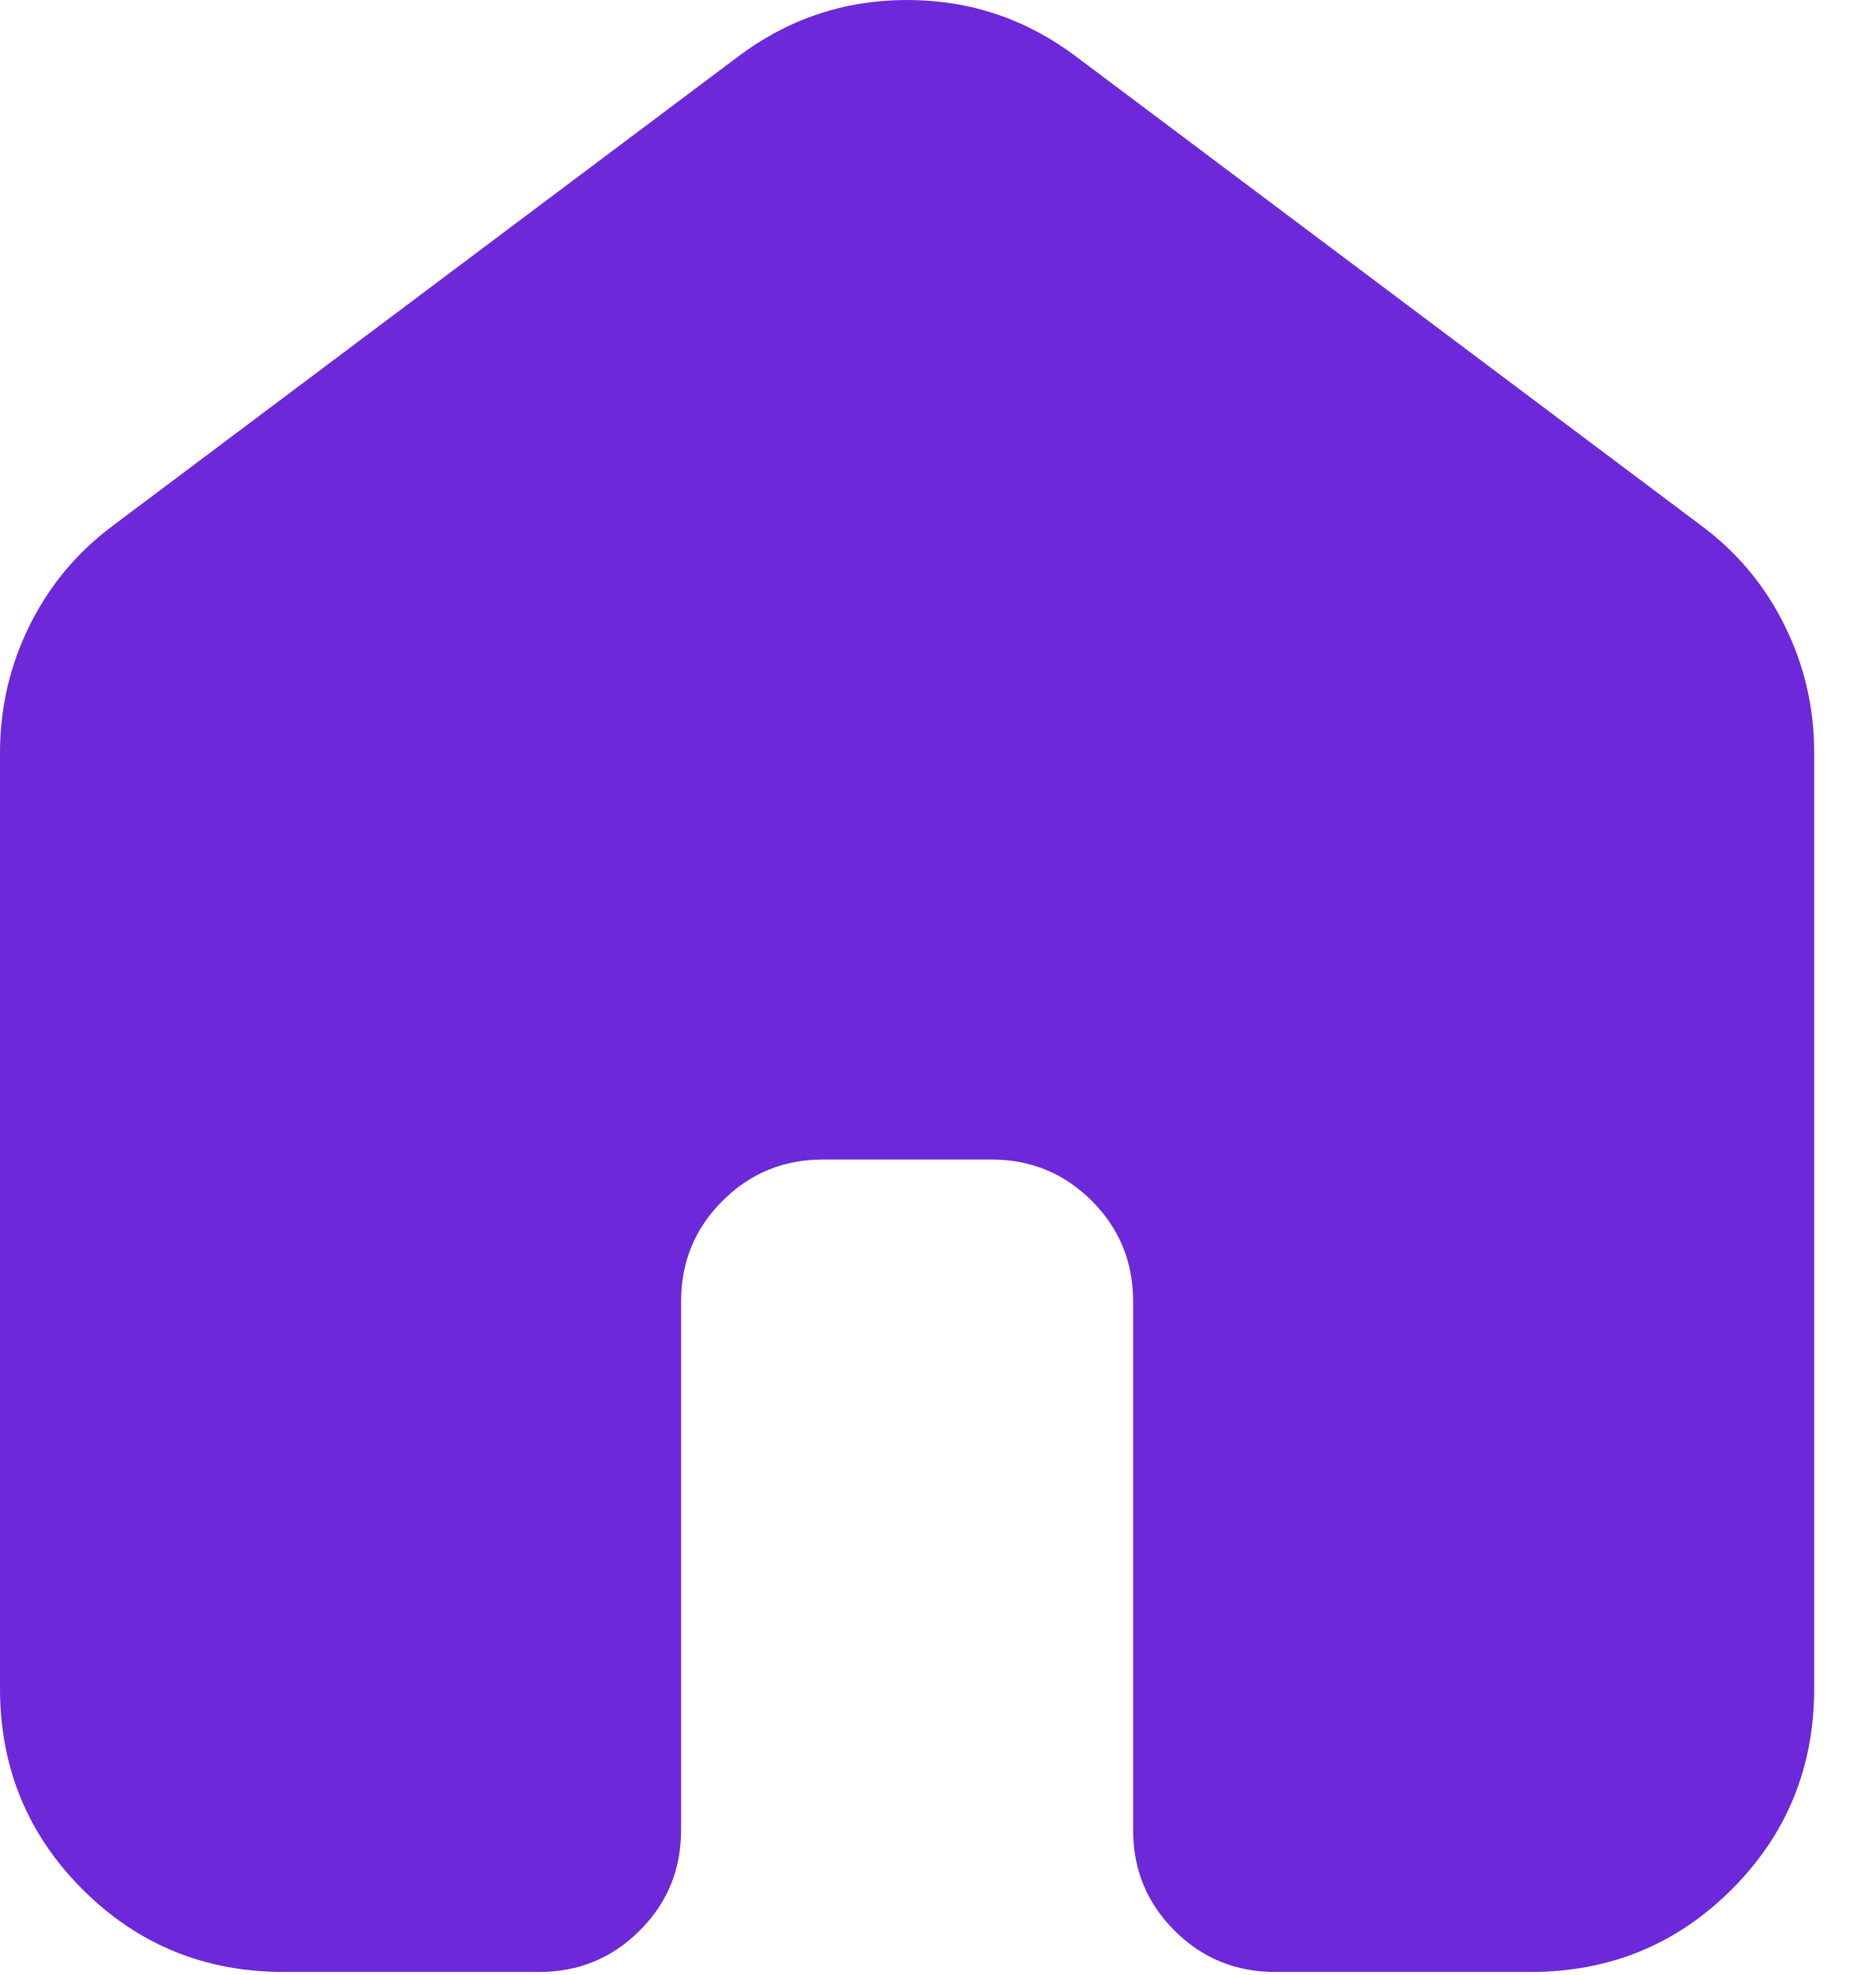
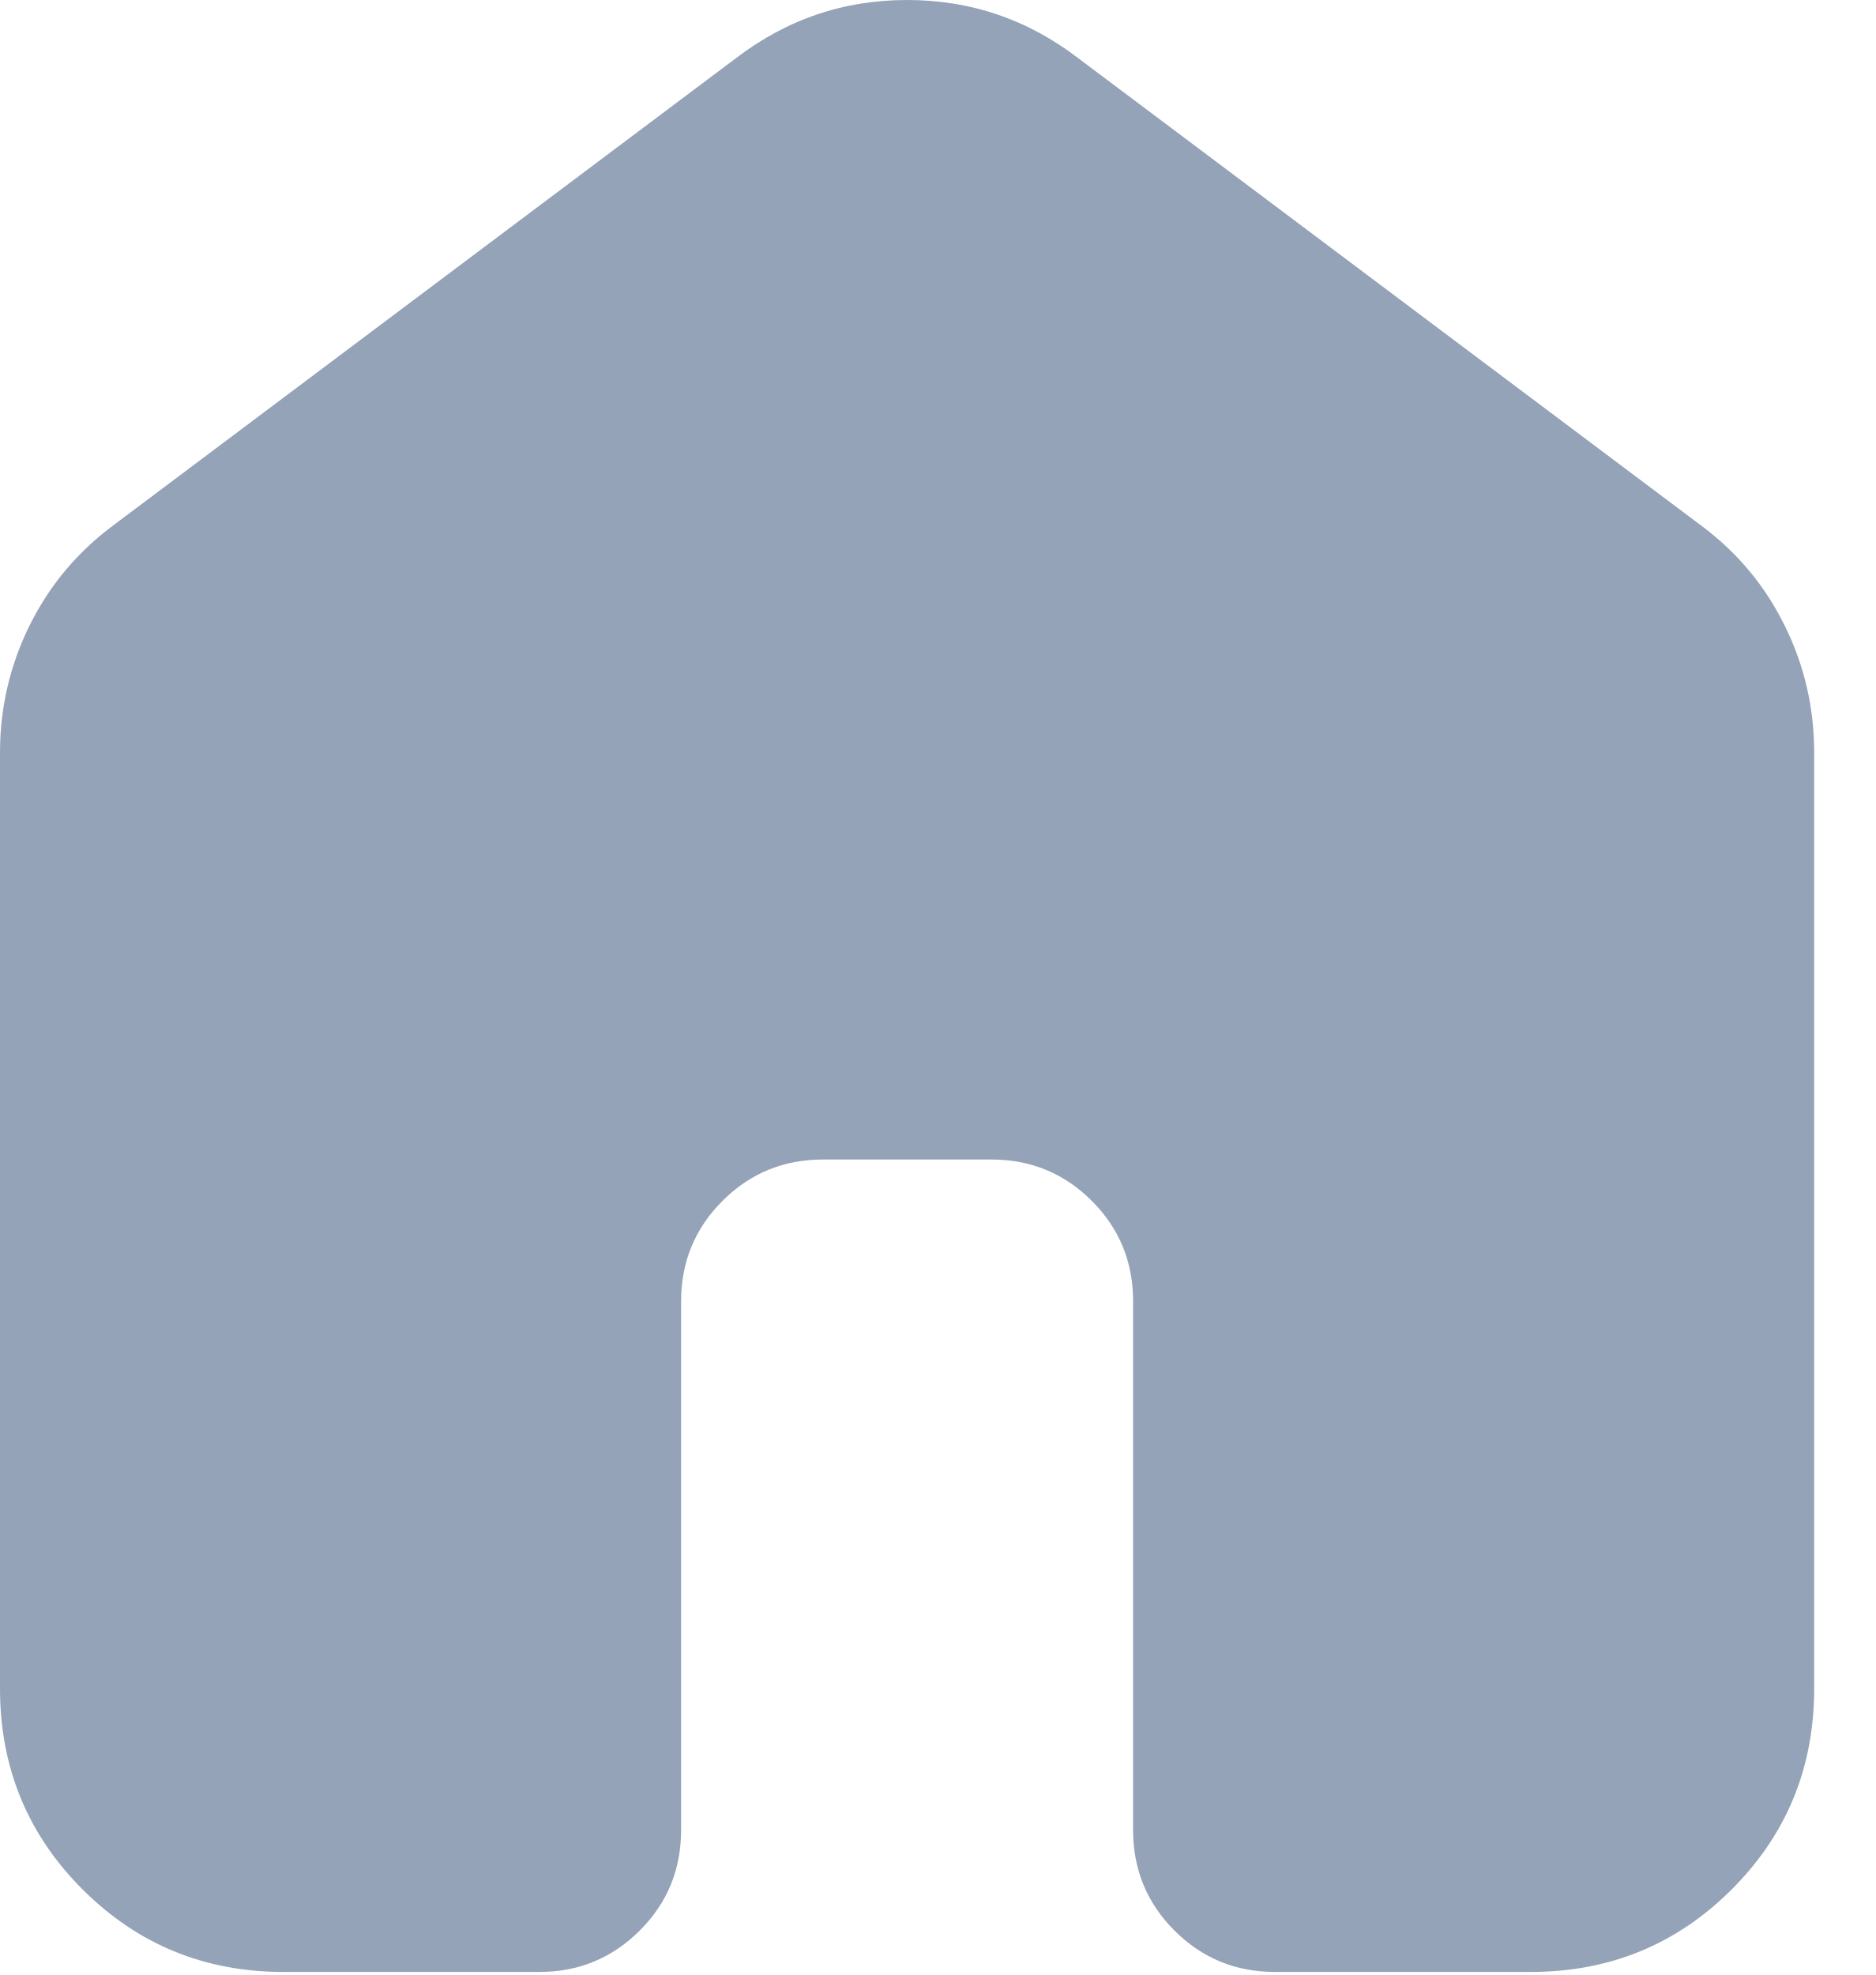
<svg xmlns="http://www.w3.org/2000/svg" width="19" height="20" viewBox="0 0 19 20" fill="none">
-   <path d="M0 17.098V7.623C0 7.168 0.1 6.738 0.299 6.335C0.499 5.931 0.78 5.594 1.142 5.324L7.458 0.586C7.97 0.195 8.547 0 9.187 0C9.828 0 10.404 0.195 10.916 0.586L17.232 5.324C17.595 5.594 17.876 5.931 18.075 6.335C18.275 6.738 18.374 7.168 18.374 7.623V17.098C18.374 17.898 18.096 18.576 17.539 19.133C16.982 19.69 16.303 19.969 15.504 19.969H12.912C12.513 19.969 12.174 19.829 11.895 19.55C11.616 19.271 11.476 18.932 11.476 18.533V13.178C11.476 12.779 11.337 12.44 11.058 12.161C10.779 11.882 10.44 11.742 10.041 11.742H8.334C7.935 11.742 7.596 11.882 7.317 12.161C7.038 12.44 6.898 12.779 6.898 13.178V18.533C6.898 18.932 6.759 19.271 6.479 19.55C6.2 19.829 5.861 19.969 5.463 19.969H2.871C2.071 19.969 1.393 19.69 0.836 19.133C0.279 18.576 0 17.898 0 17.098Z" fill="#6D28D9" />
+   <path d="M0 17.098V7.623C0 7.168 0.1 6.738 0.299 6.335C0.499 5.931 0.78 5.594 1.142 5.324L7.458 0.586C7.97 0.195 8.547 0 9.187 0C9.828 0 10.404 0.195 10.916 0.586L17.232 5.324C17.595 5.594 17.876 5.931 18.075 6.335C18.275 6.738 18.374 7.168 18.374 7.623V17.098C18.374 17.898 18.096 18.576 17.539 19.133C16.982 19.69 16.303 19.969 15.504 19.969H12.912C12.513 19.969 12.174 19.829 11.895 19.55C11.616 19.271 11.476 18.932 11.476 18.533V13.178C11.476 12.779 11.337 12.44 11.058 12.161C10.779 11.882 10.44 11.742 10.041 11.742H8.334C7.935 11.742 7.596 11.882 7.317 12.161C7.038 12.44 6.898 12.779 6.898 13.178V18.533C6.898 18.932 6.759 19.271 6.479 19.55C6.2 19.829 5.861 19.969 5.463 19.969H2.871C2.071 19.969 1.393 19.69 0.836 19.133C0.279 18.576 0 17.898 0 17.098Z" fill="#94A3B8" />
</svg>
